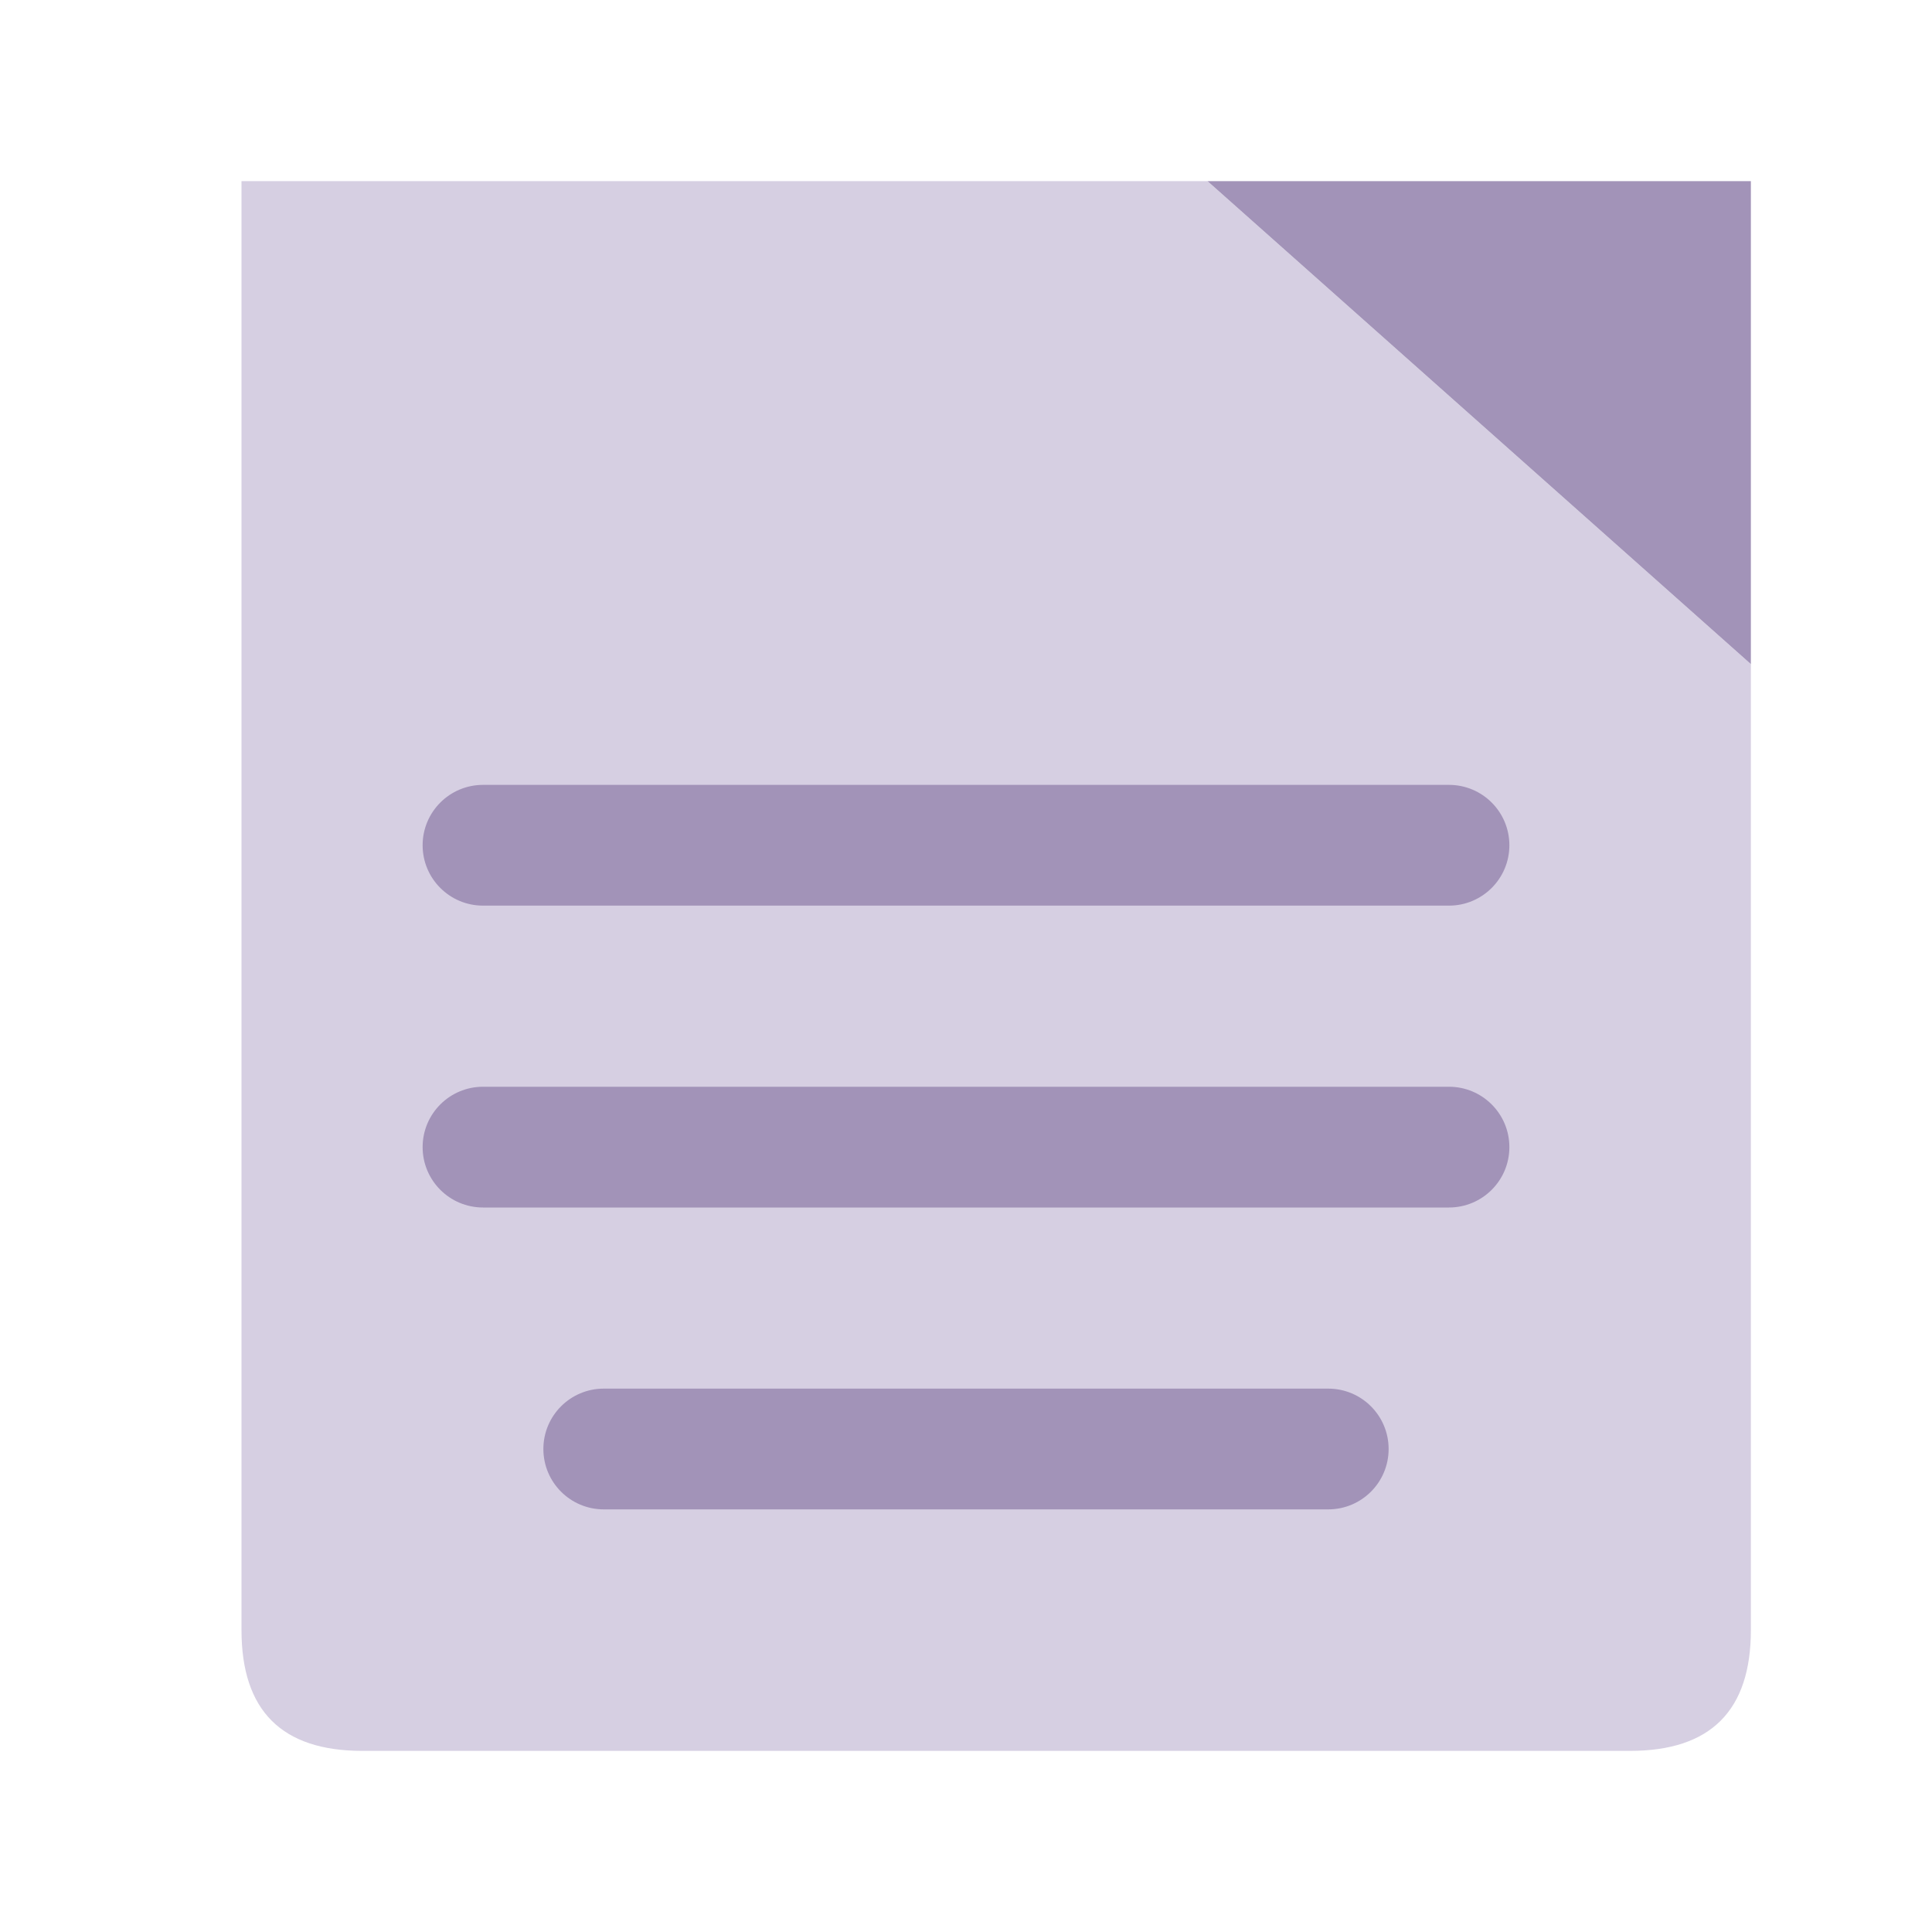
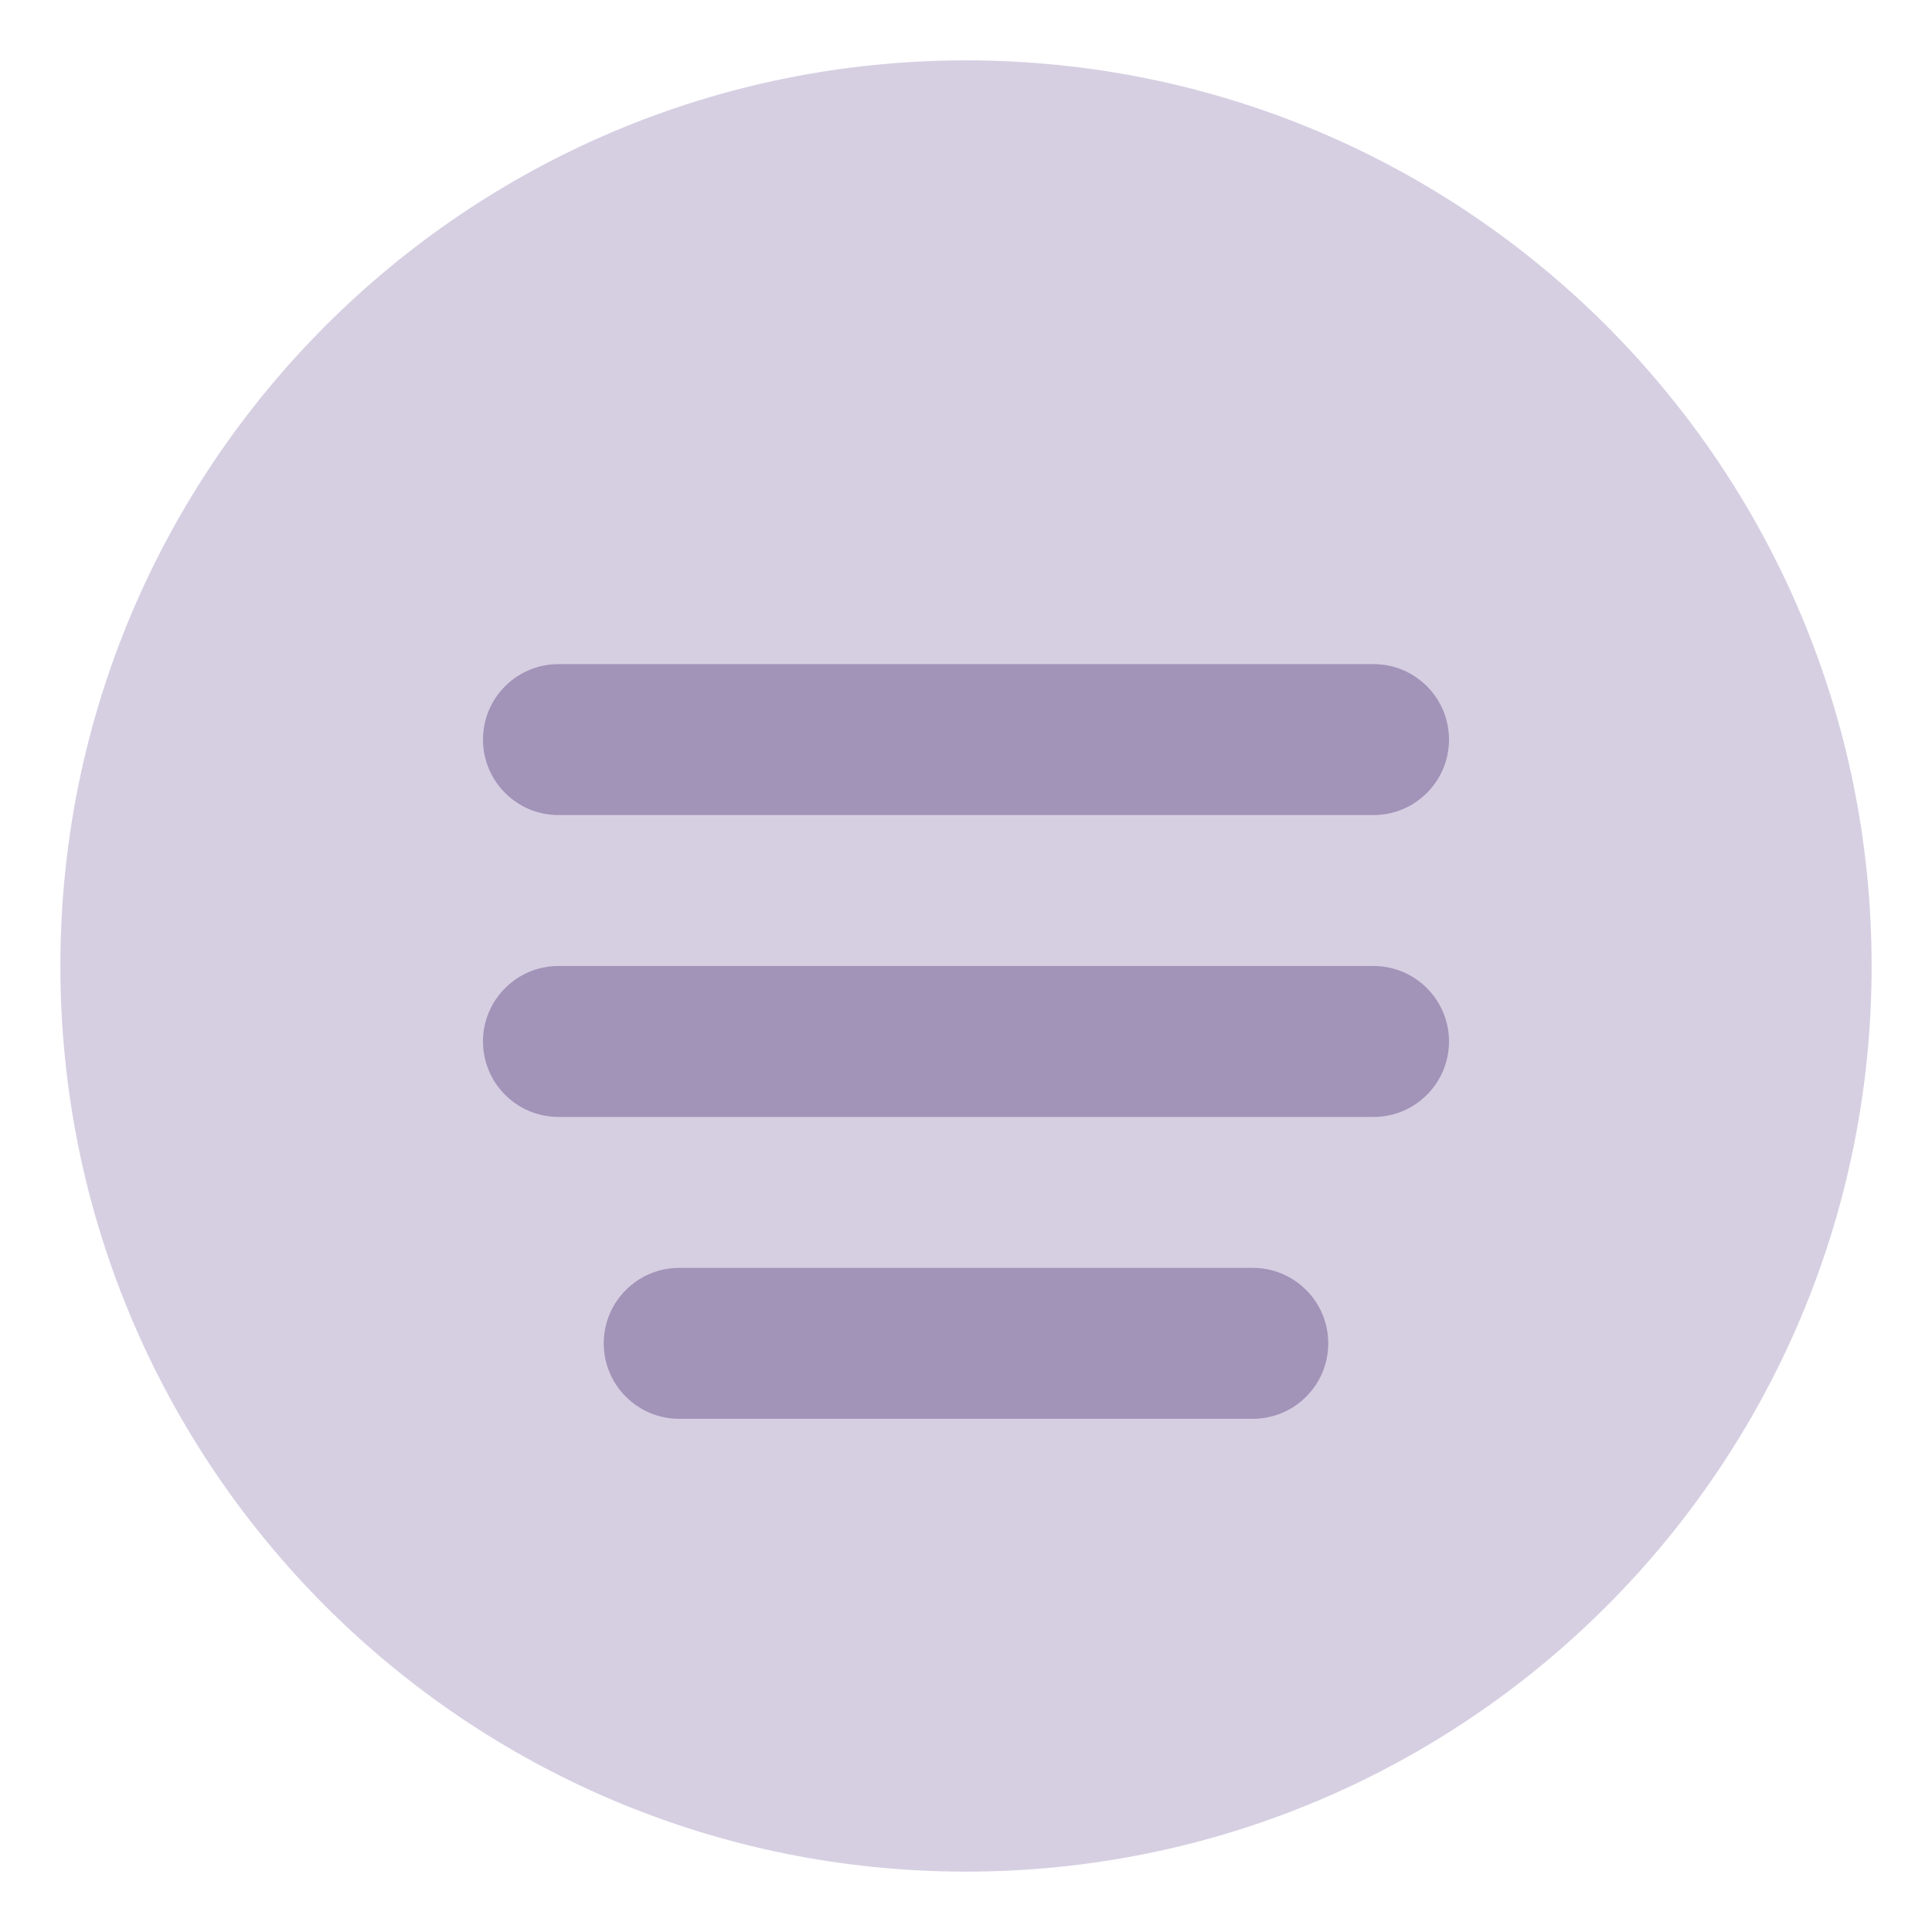
<svg xmlns="http://www.w3.org/2000/svg" viewBox="0 0 32 32">
-   <path d="M4 3 L20 3 L29 11 L29 27 Q29 29 27 29 L6 29 Q4 29 4 27 Z" fill="#D6CFE2" />
-   <path d="M29 3 L29 11 L20 3 Z" fill="#A293B8" />
-   <rect x="7" y="13" width="18" height="2" rx="1" fill="#A293B8" />
-   <rect x="7" y="18" width="18" height="2" rx="1" fill="#A293B8" />
-   <rect x="9" y="23" width="14" height="2" rx="1" fill="#A293B8" />
+   <circle cx="16" cy="16" r="15" fill="#D6CFE2" />
+   <rect x="8" y="11" width="16" height="2.5" rx="1.25" fill="#A293B8" />
+   <rect x="8" y="16" width="16" height="2.5" rx="1.25" fill="#A293B8" />
+   <rect x="10" y="21" width="12" height="2.5" rx="1.25" fill="#A293B8" />
</svg>
